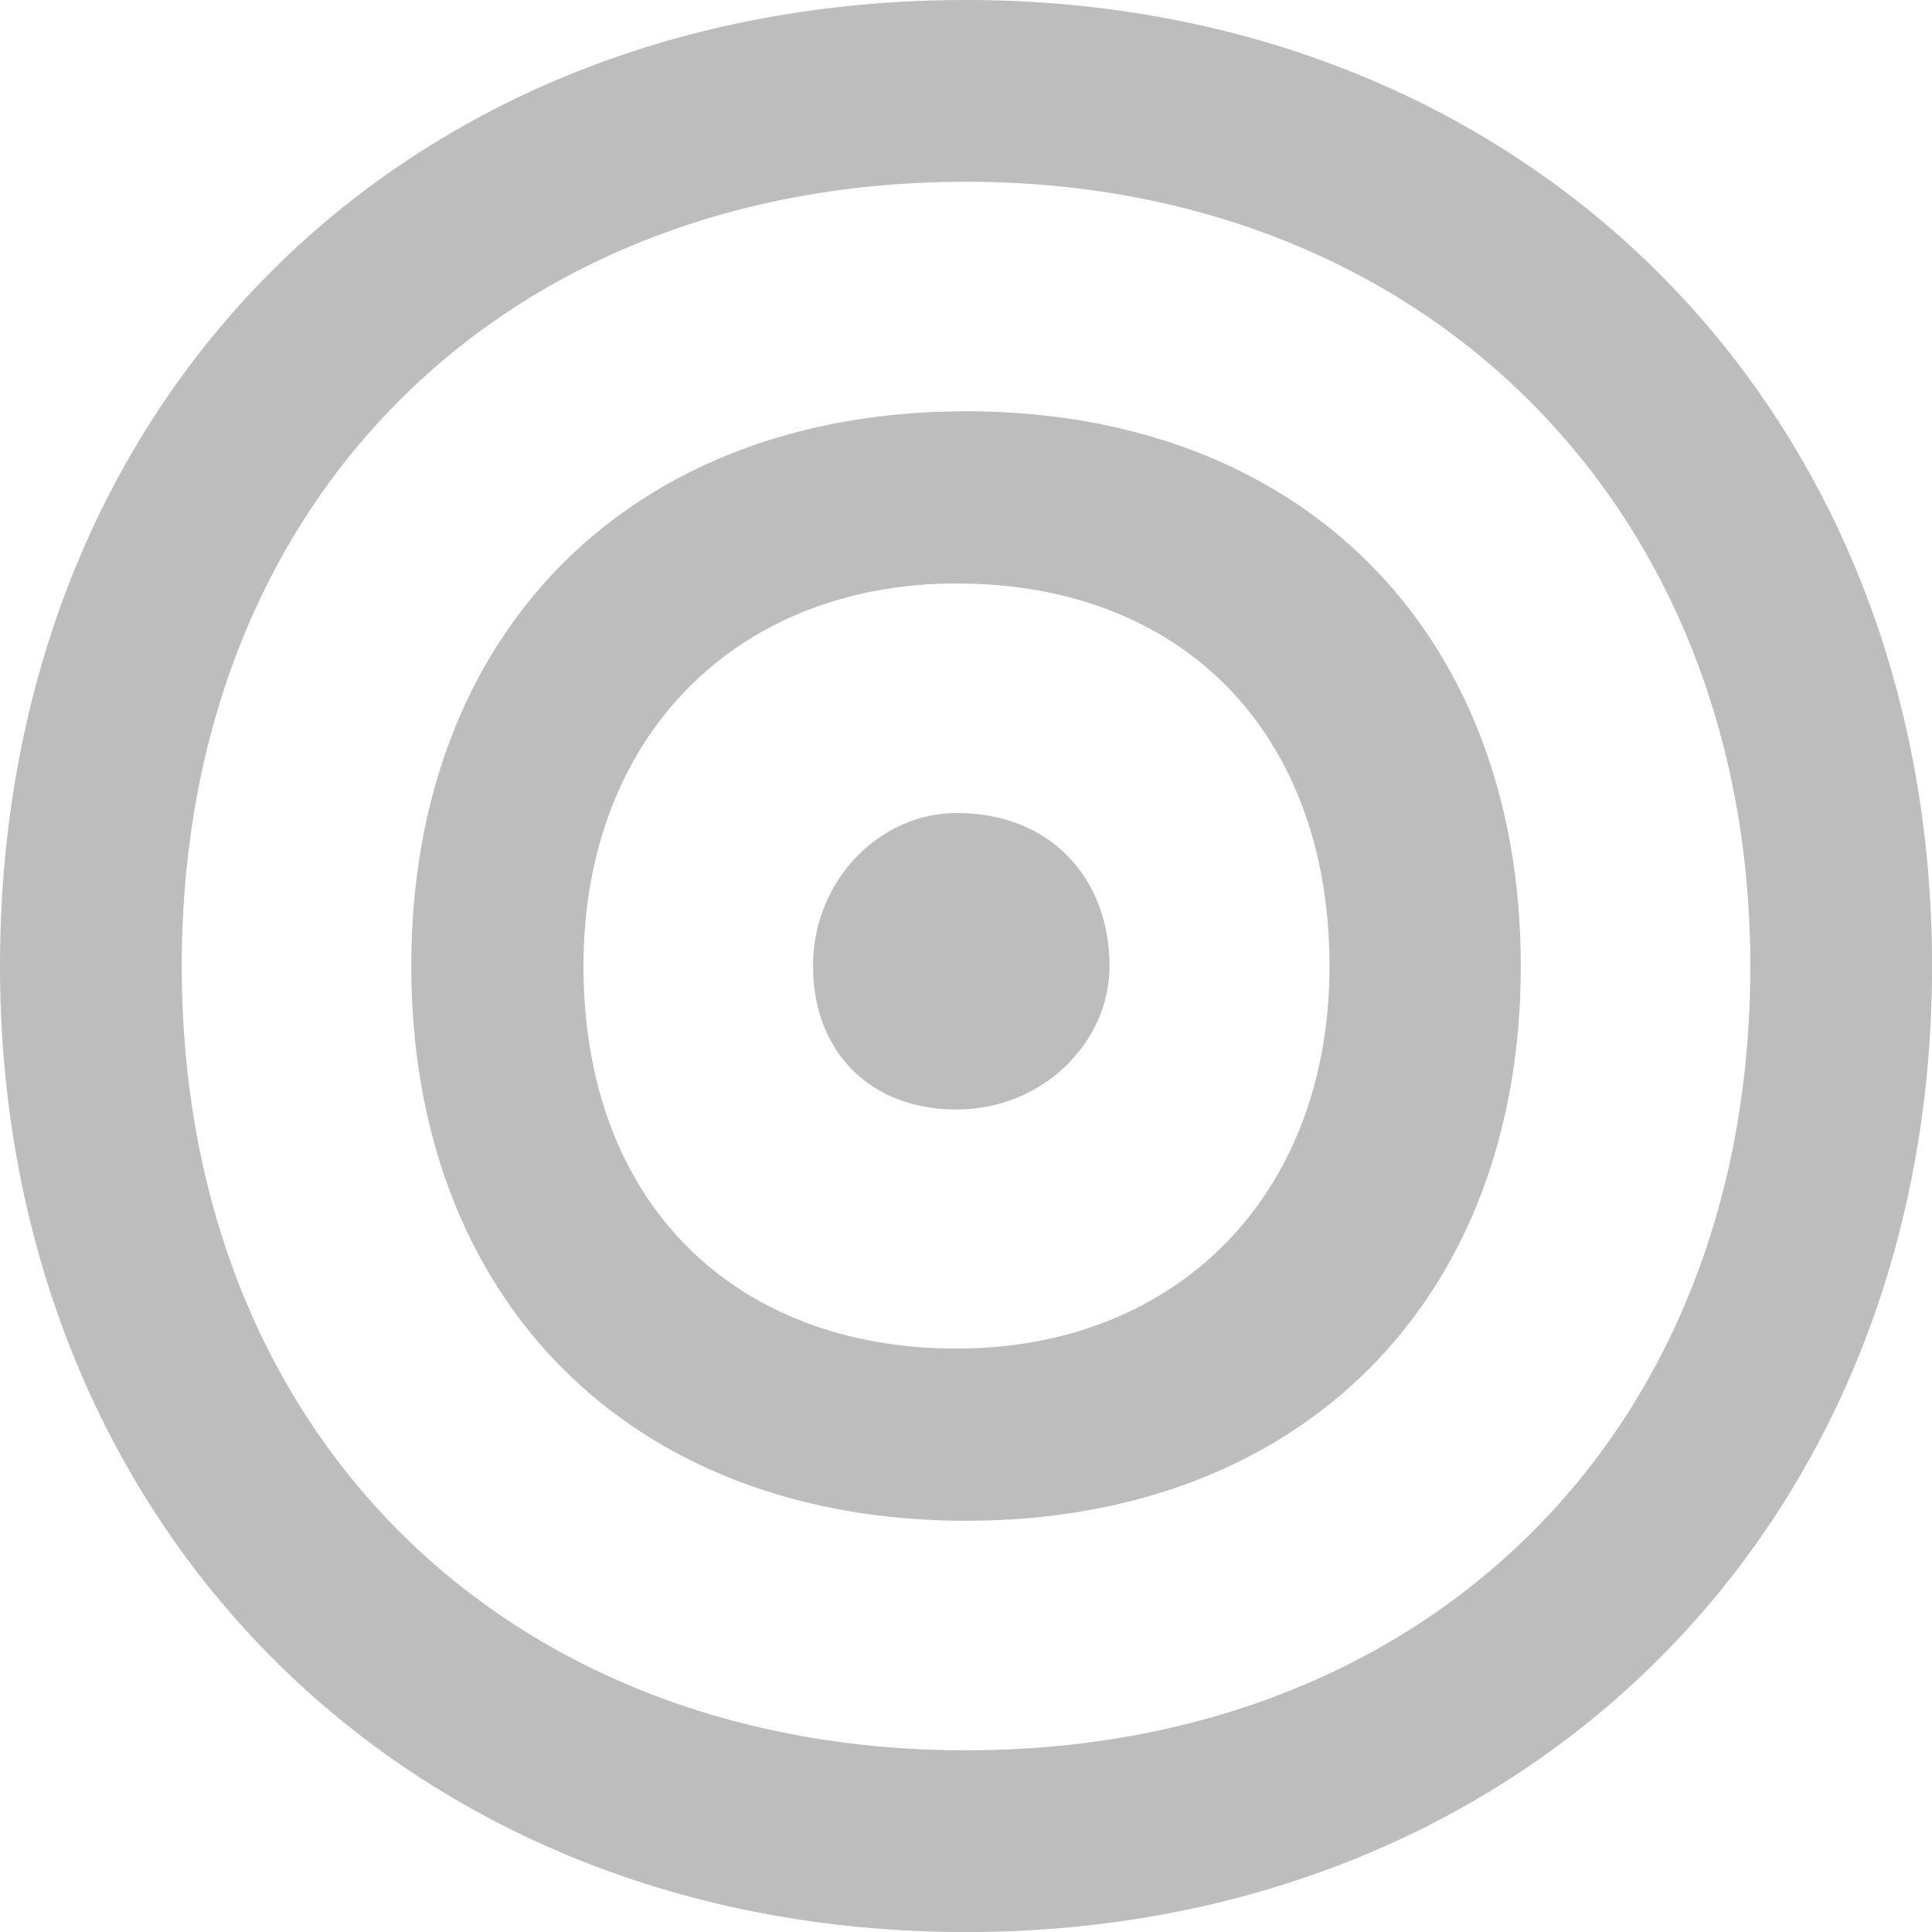
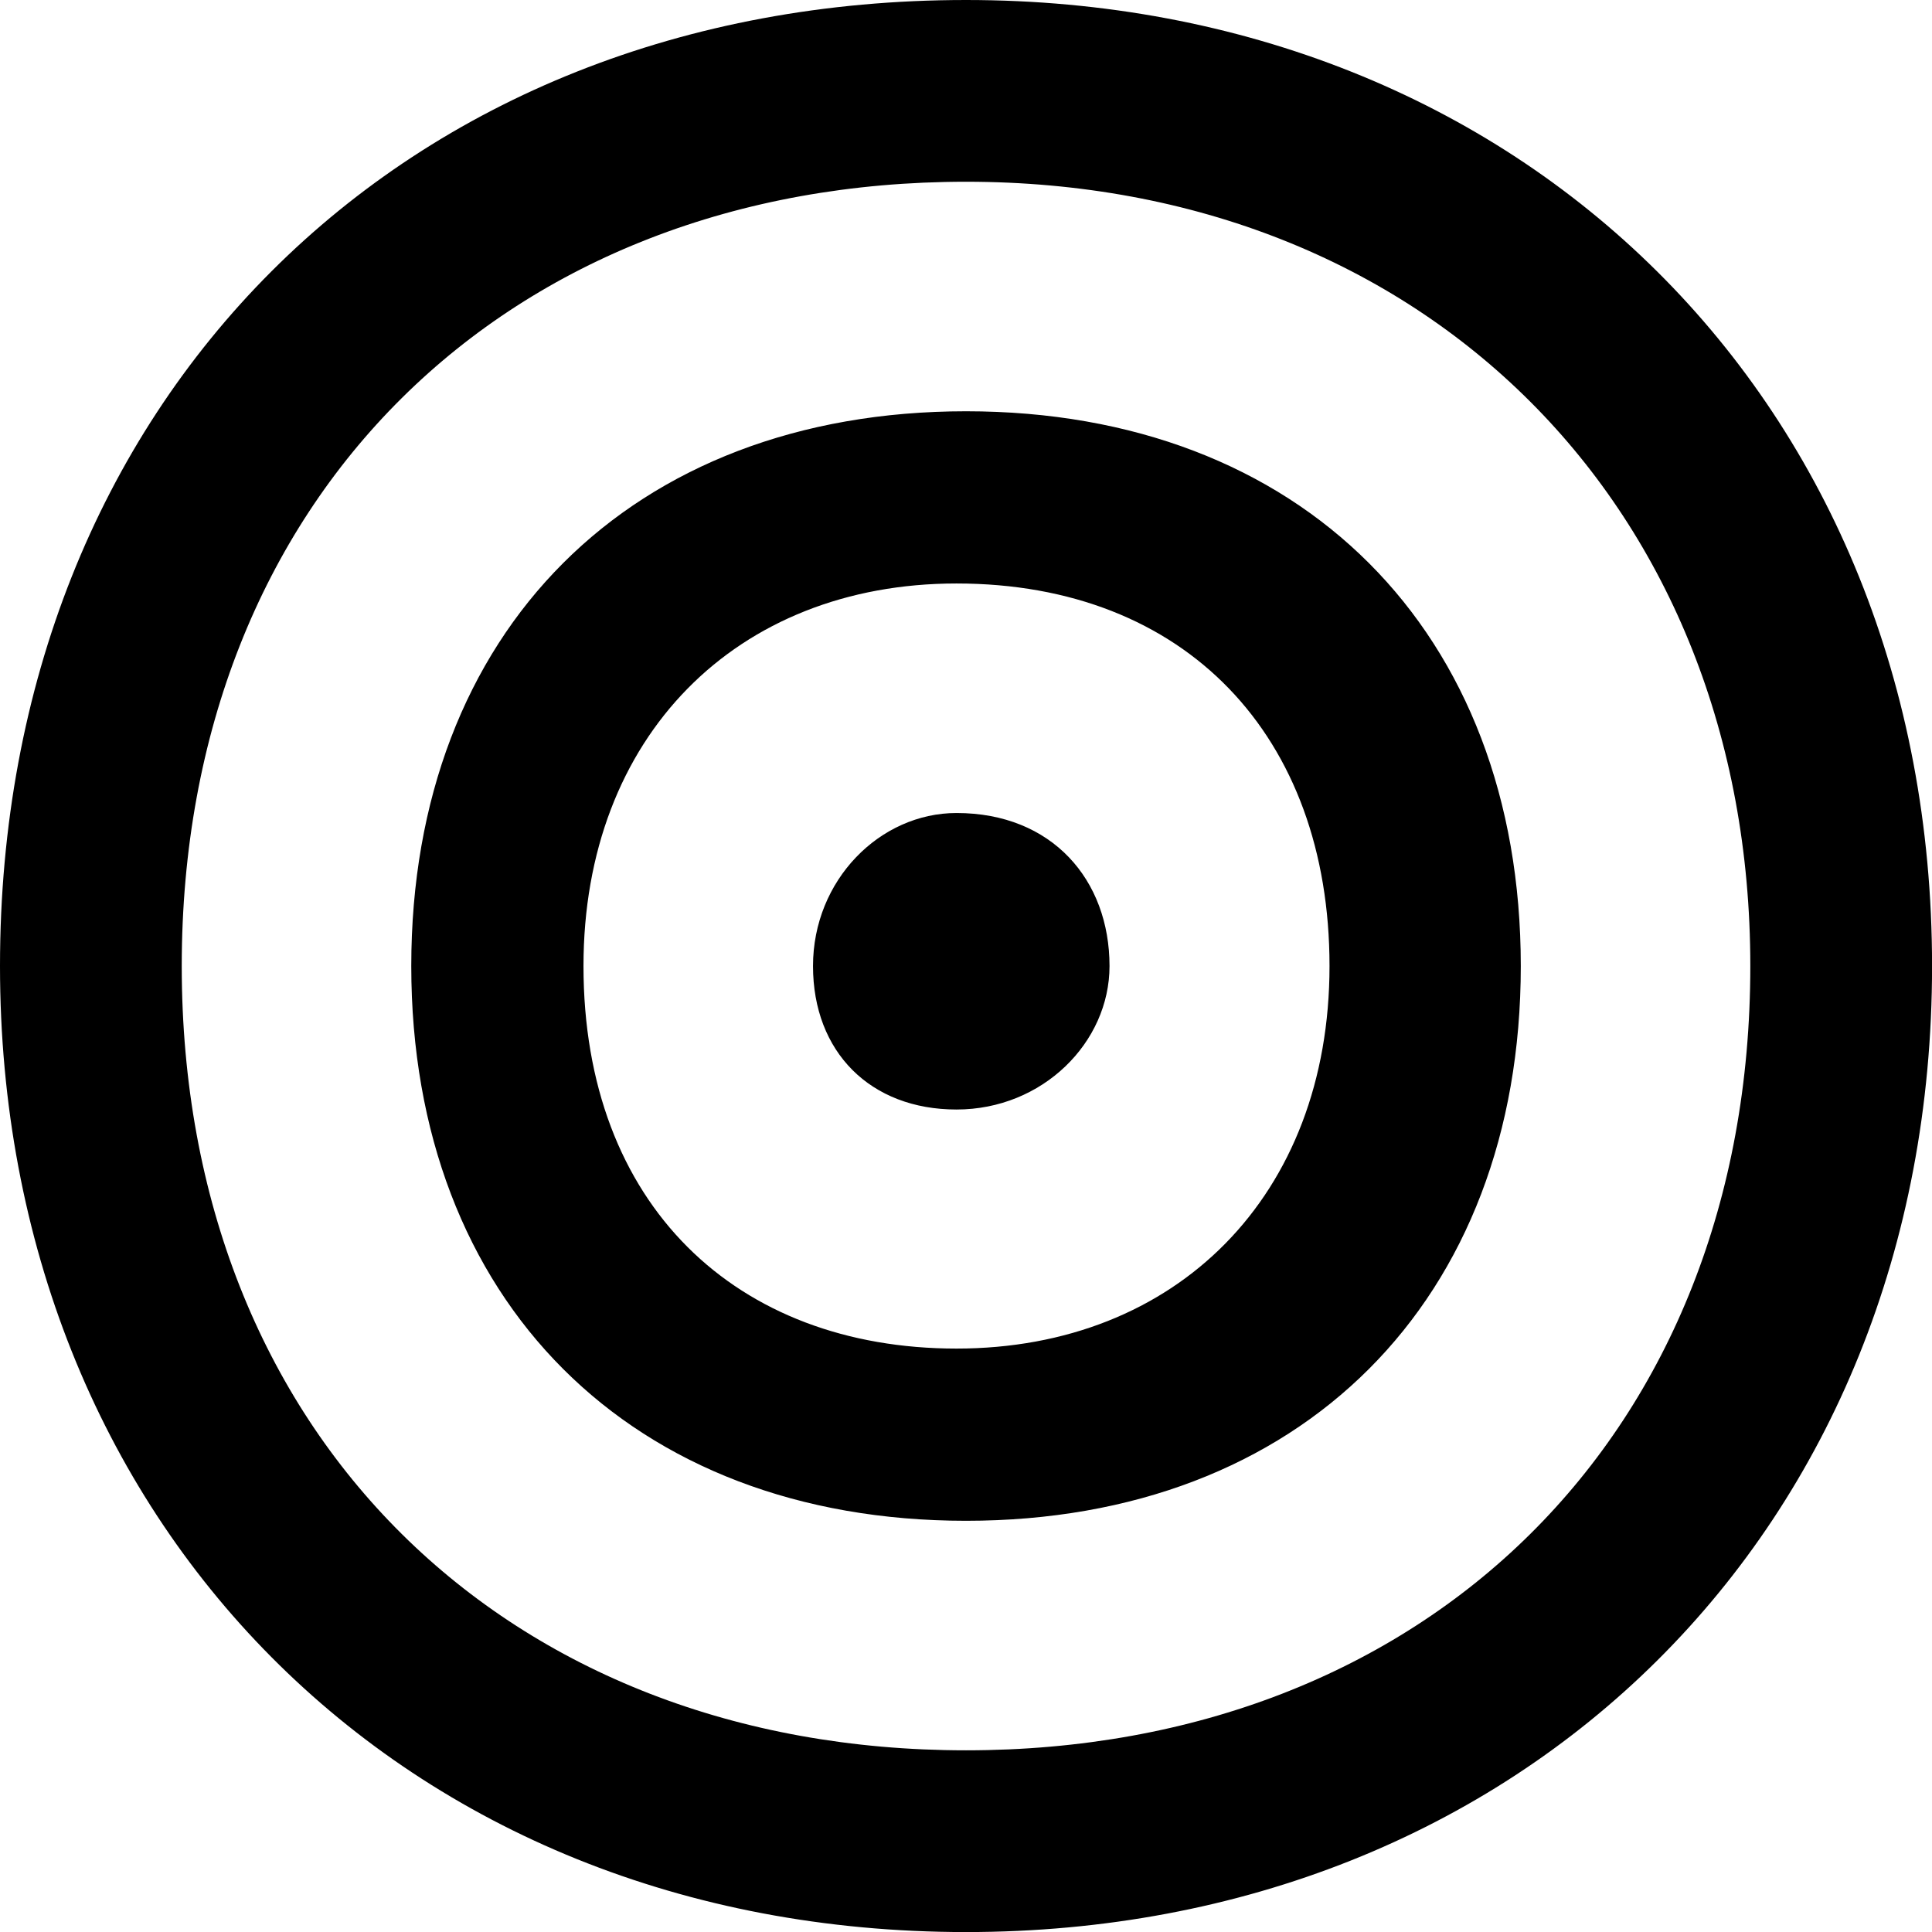
<svg xmlns="http://www.w3.org/2000/svg" width="16" height="16" version="1.1">
  <g transform="scale(1.0667)">
-     <path d="m0 7.5c0 4.307 3.119 7.5 7.5 7.5 4.307 0 7.5-3.119 7.5-7.5 0-4.381-3.193-7.5-7.5-7.5-4.381 0-7.5 3.119-7.5 7.5zm1.411 0c0-3.639 2.525-6.089 6.089-6.089 3.564 0 6.089 2.525 6.089 6.089 0 3.639-2.525 6.089-6.089 6.089-3.564 0-6.089-2.45-6.089-6.089zm6.089-4.307c2.599 0 4.307 1.708 4.307 4.307 0 2.599-1.708 4.307-4.307 4.307-2.599 0-4.307-1.708-4.307-4.307 0-2.599 1.708-4.307 4.307-4.307zm2.822 4.307c0 1.782-1.188 2.97-2.896 2.97-1.708 0-2.896-1.114-2.896-2.97 0-1.782 1.188-2.97 2.896-2.97 1.782 0 2.896 1.188 2.896 2.97zm-2.896 1.114c-0.668 0-1.114-0.446-1.114-1.114 0-0.668 0.52-1.188 1.114-1.188 0.743 0 1.188 0.52 1.188 1.188 0 0.594-0.52 1.114-1.188 1.114z" fill="#bdbdbd" fill-rule="evenodd" />
+     <path d="m0 7.5c0 4.307 3.119 7.5 7.5 7.5 4.307 0 7.5-3.119 7.5-7.5 0-4.381-3.193-7.5-7.5-7.5-4.381 0-7.5 3.119-7.5 7.5zm1.411 0c0-3.639 2.525-6.089 6.089-6.089 3.564 0 6.089 2.525 6.089 6.089 0 3.639-2.525 6.089-6.089 6.089-3.564 0-6.089-2.45-6.089-6.089zm6.089-4.307c2.599 0 4.307 1.708 4.307 4.307 0 2.599-1.708 4.307-4.307 4.307-2.599 0-4.307-1.708-4.307-4.307 0-2.599 1.708-4.307 4.307-4.307zm2.822 4.307c0 1.782-1.188 2.97-2.896 2.97-1.708 0-2.896-1.114-2.896-2.97 0-1.782 1.188-2.97 2.896-2.97 1.782 0 2.896 1.188 2.896 2.97zm-2.896 1.114c-0.668 0-1.114-0.446-1.114-1.114 0-0.668 0.52-1.188 1.114-1.188 0.743 0 1.188 0.52 1.188 1.188 0 0.594-0.52 1.114-1.188 1.114z" fill-rule="evenodd" />
  </g>
</svg>
